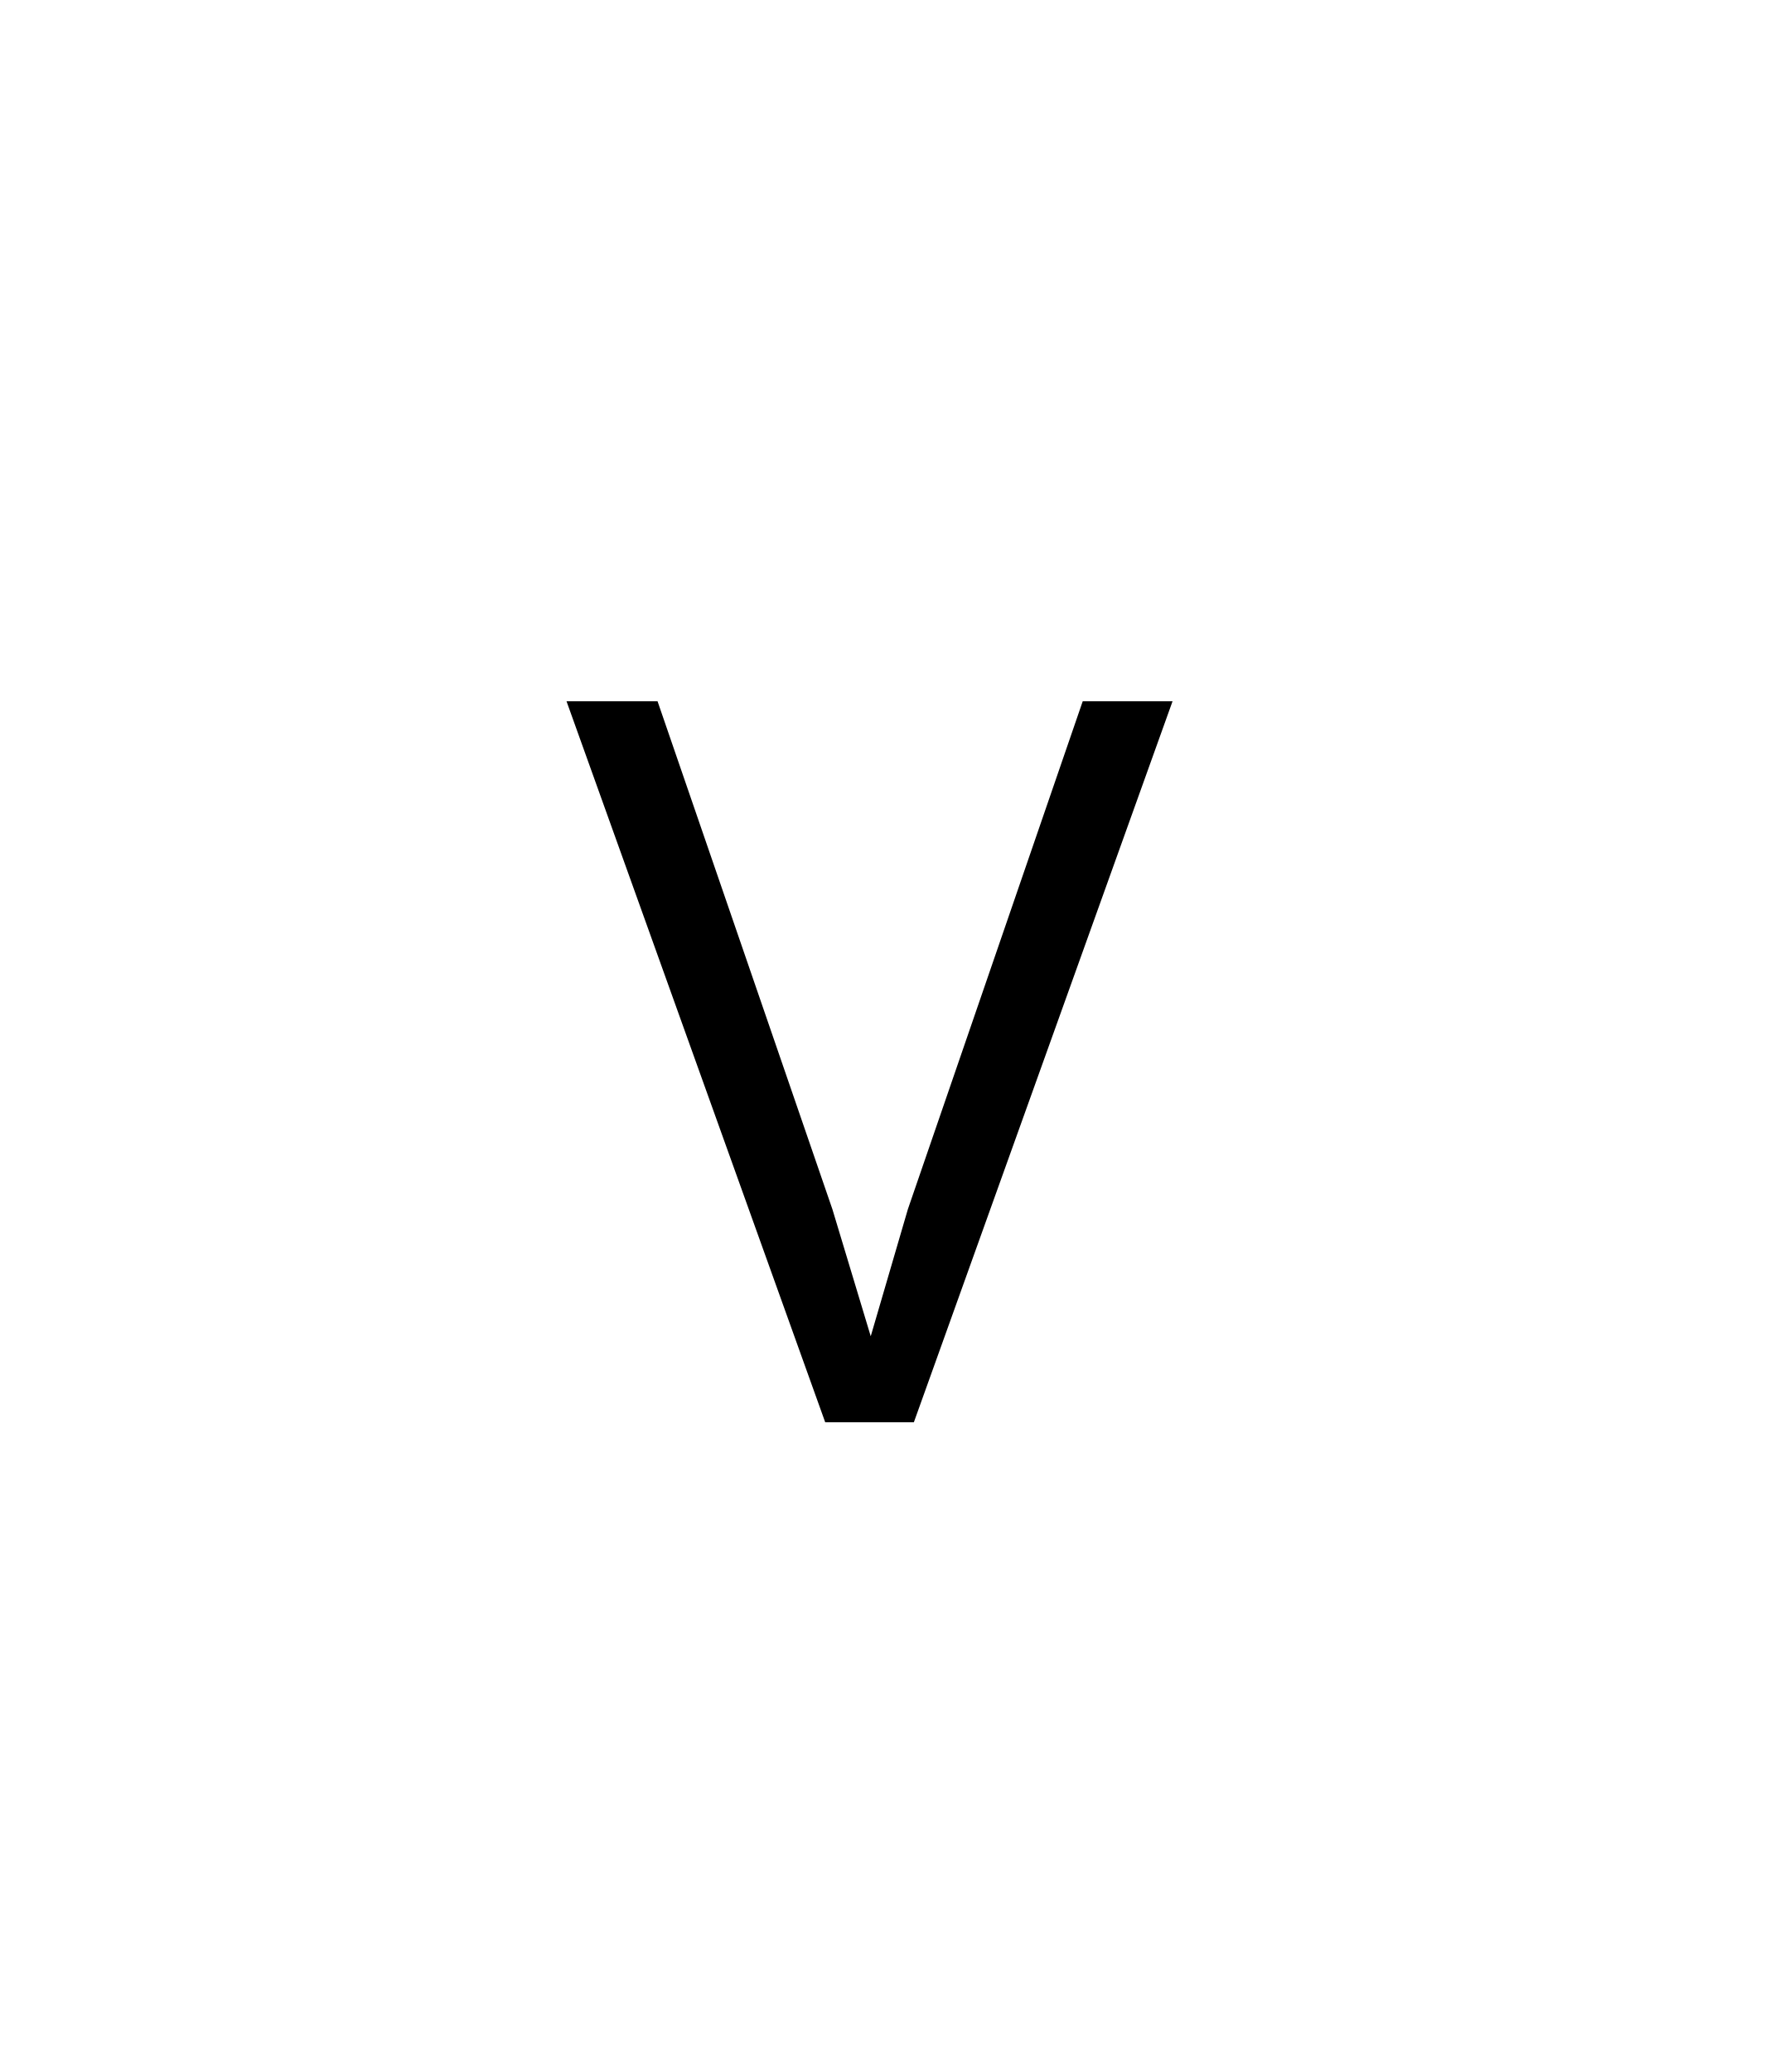
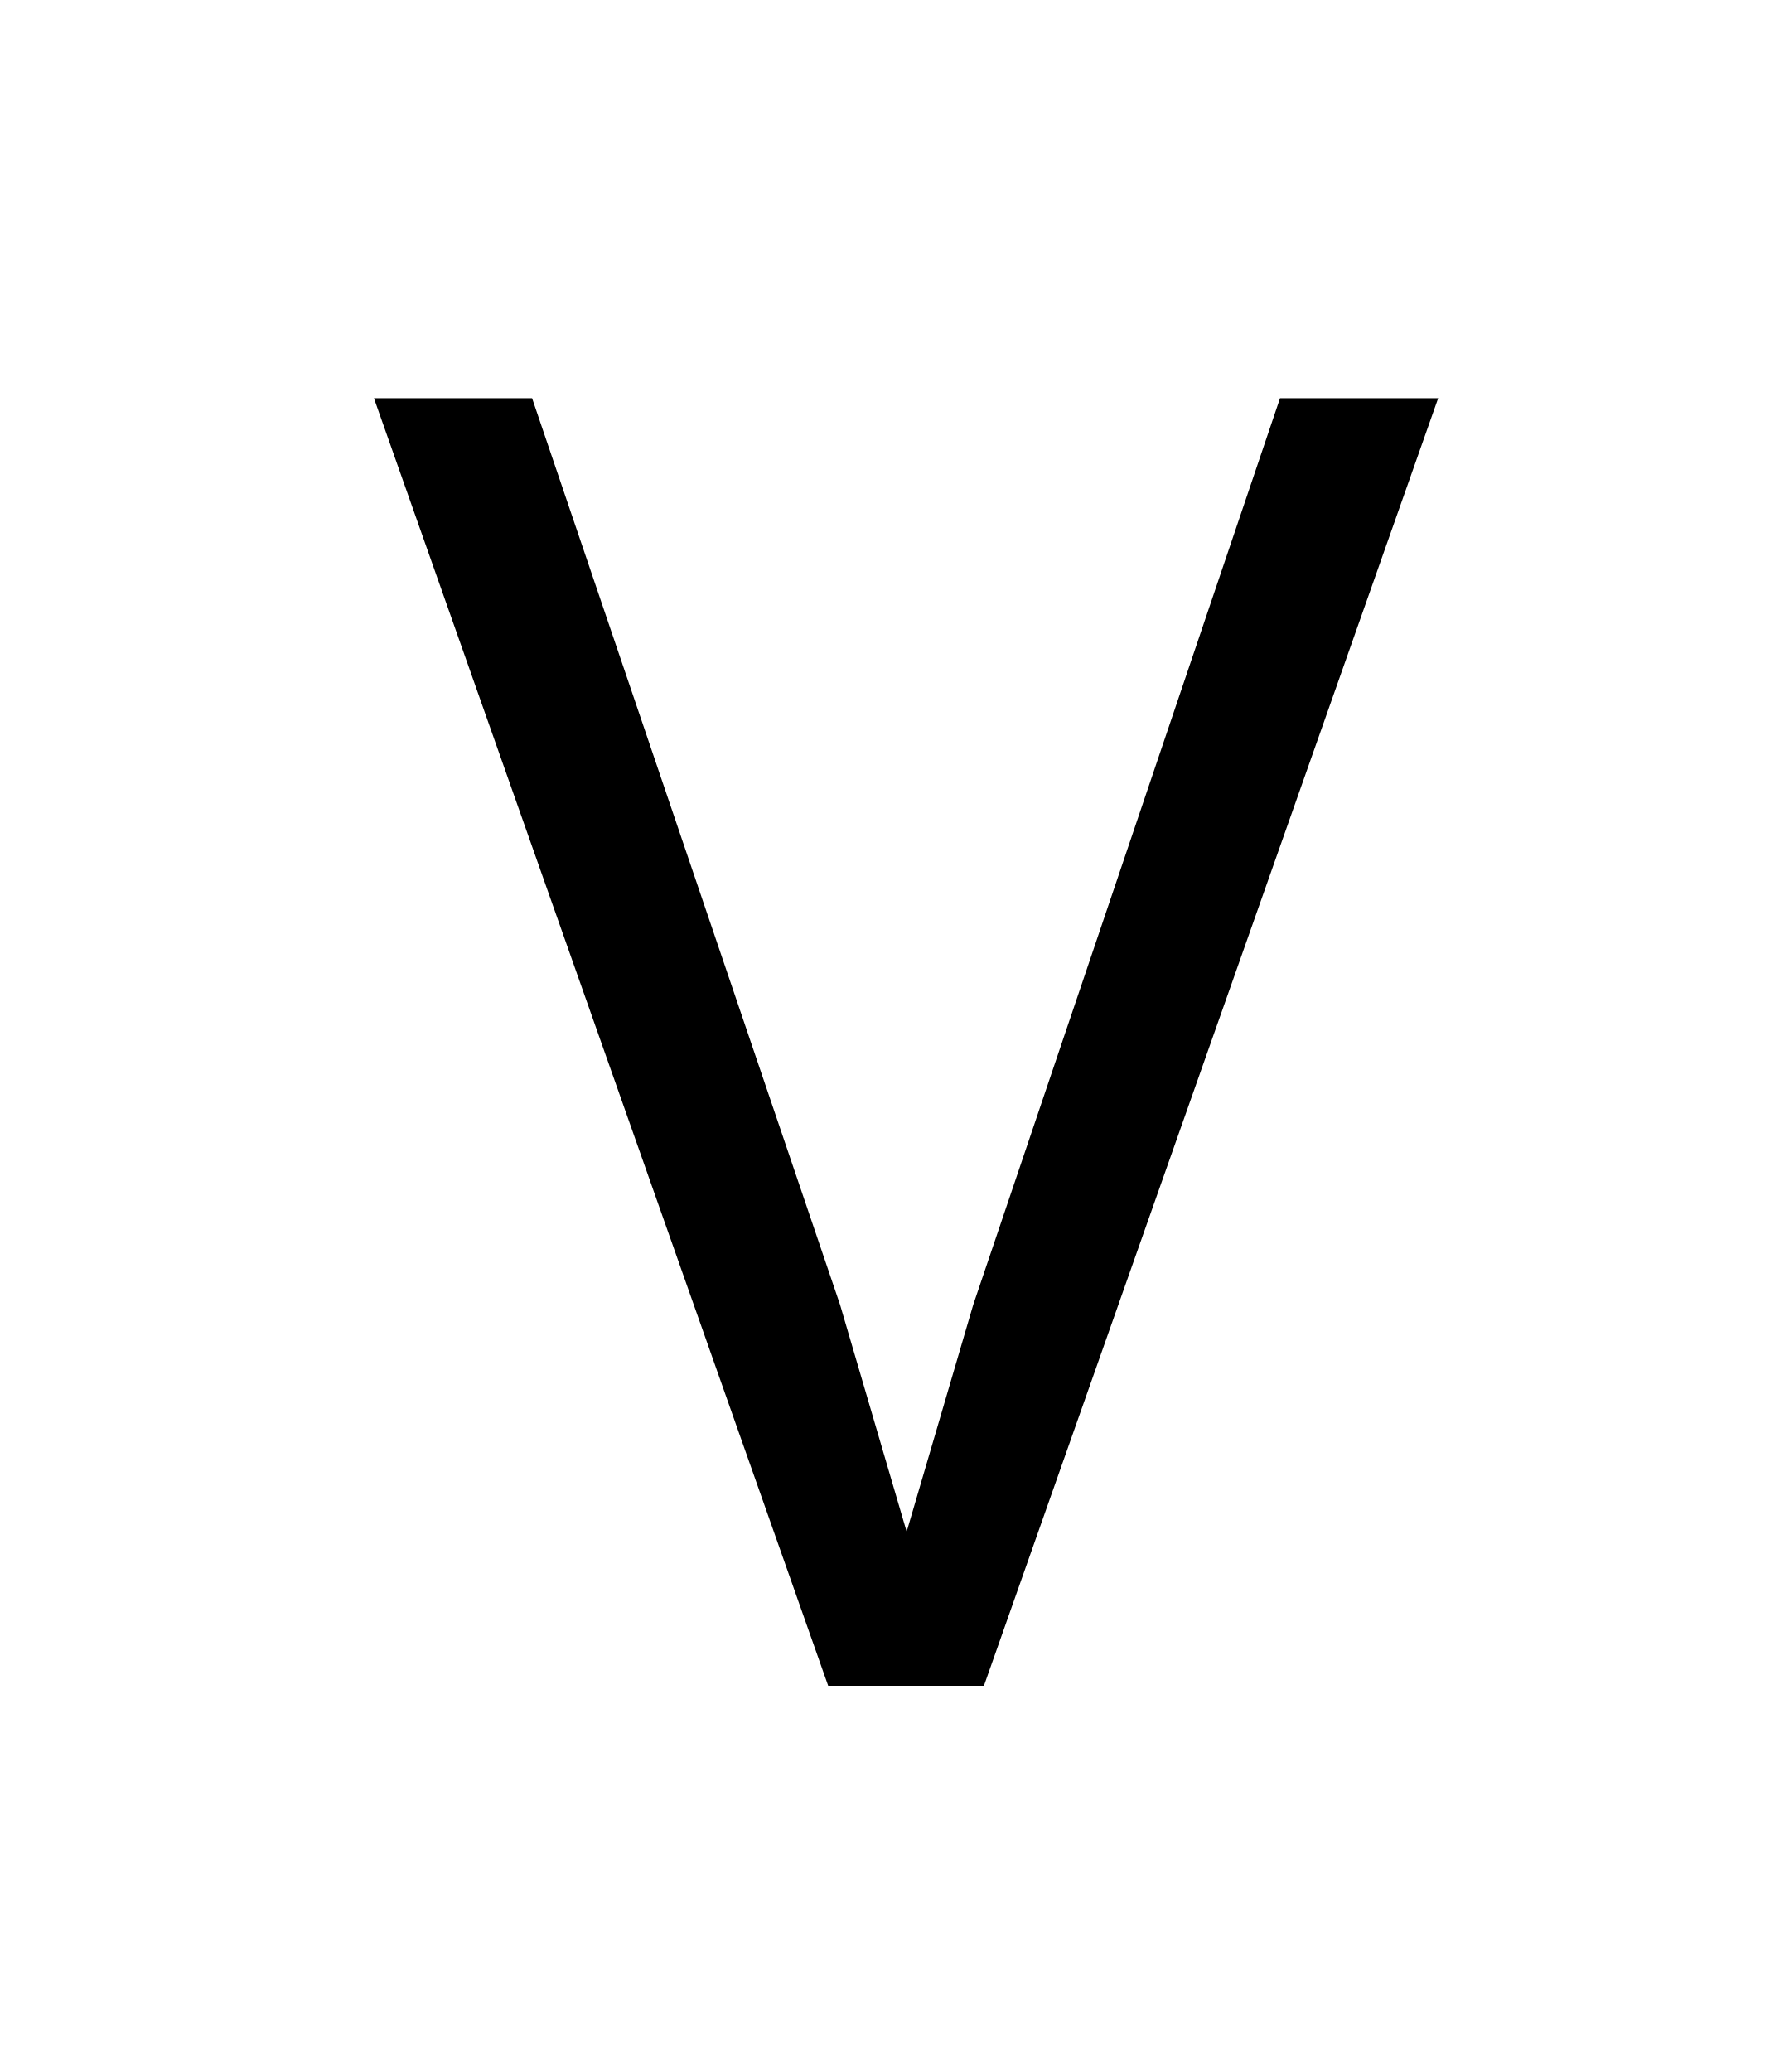
<svg xmlns="http://www.w3.org/2000/svg" id="svg2" version="1.1" width="21.562" height="25.312" viewBox="0 0 21.562 25.312">
  <defs id="defs6" />
-   <text xml:space="preserve" style="stroke:param(outline) #ffffff; fill:param(outline) #ffffff" x="7.344" y="16.274" id="text2982" transform="scale(0.9365937,1.067699)">
-     <tspan id="tspan2984" x="7.344" y="16.274" style="font-style:normal;font-variant:normal;font-weight:normal;font-stretch:normal;font-family:Arial;-inkscape-font-specification:Arial">V</tspan>
+   <text xml:space="preserve" style="font-size:21.248px;line-height:125%" x="4.819" y="19.148" id="text2982" transform="scale(0.9298281,1.075468)">
+     <tspan id="tspan2984" x="4.819" y="19.148" style="font-style:normal;font-variant:normal;font-weight:normal;font-stretch:normal;font-family:Arial;-inkscape-font-specification:Arial">V</tspan>
  </text>
</svg>
